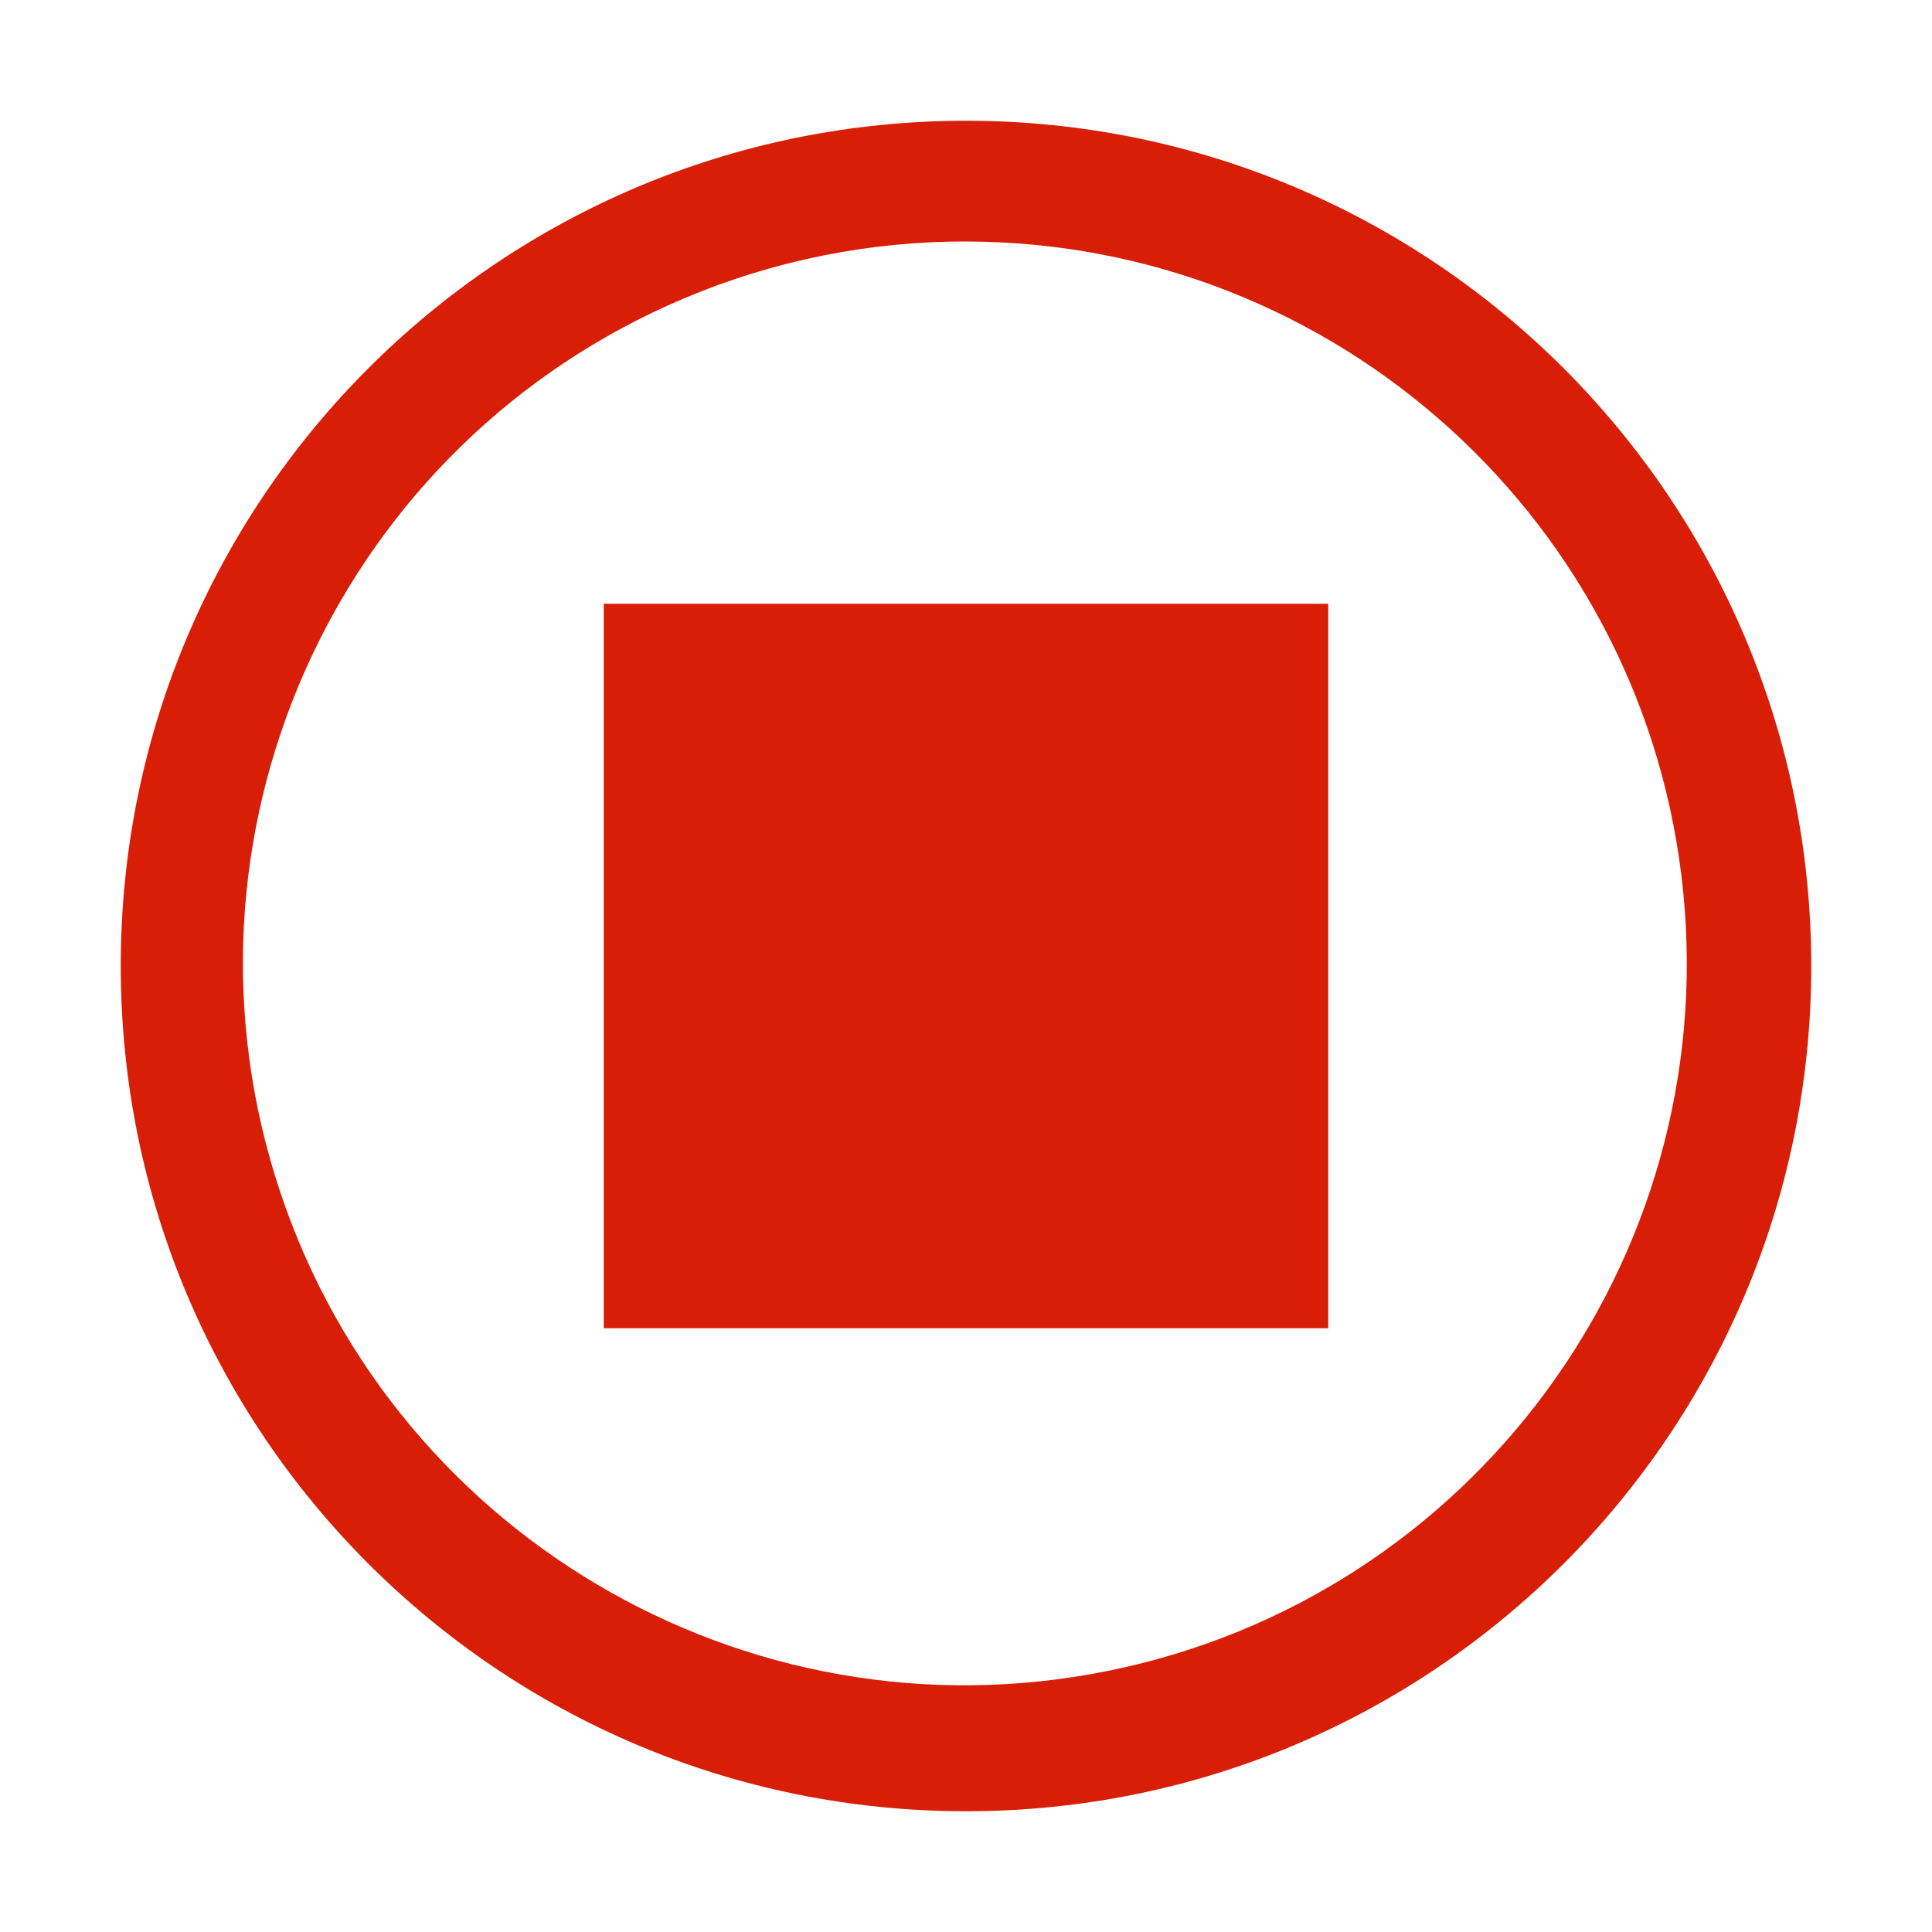
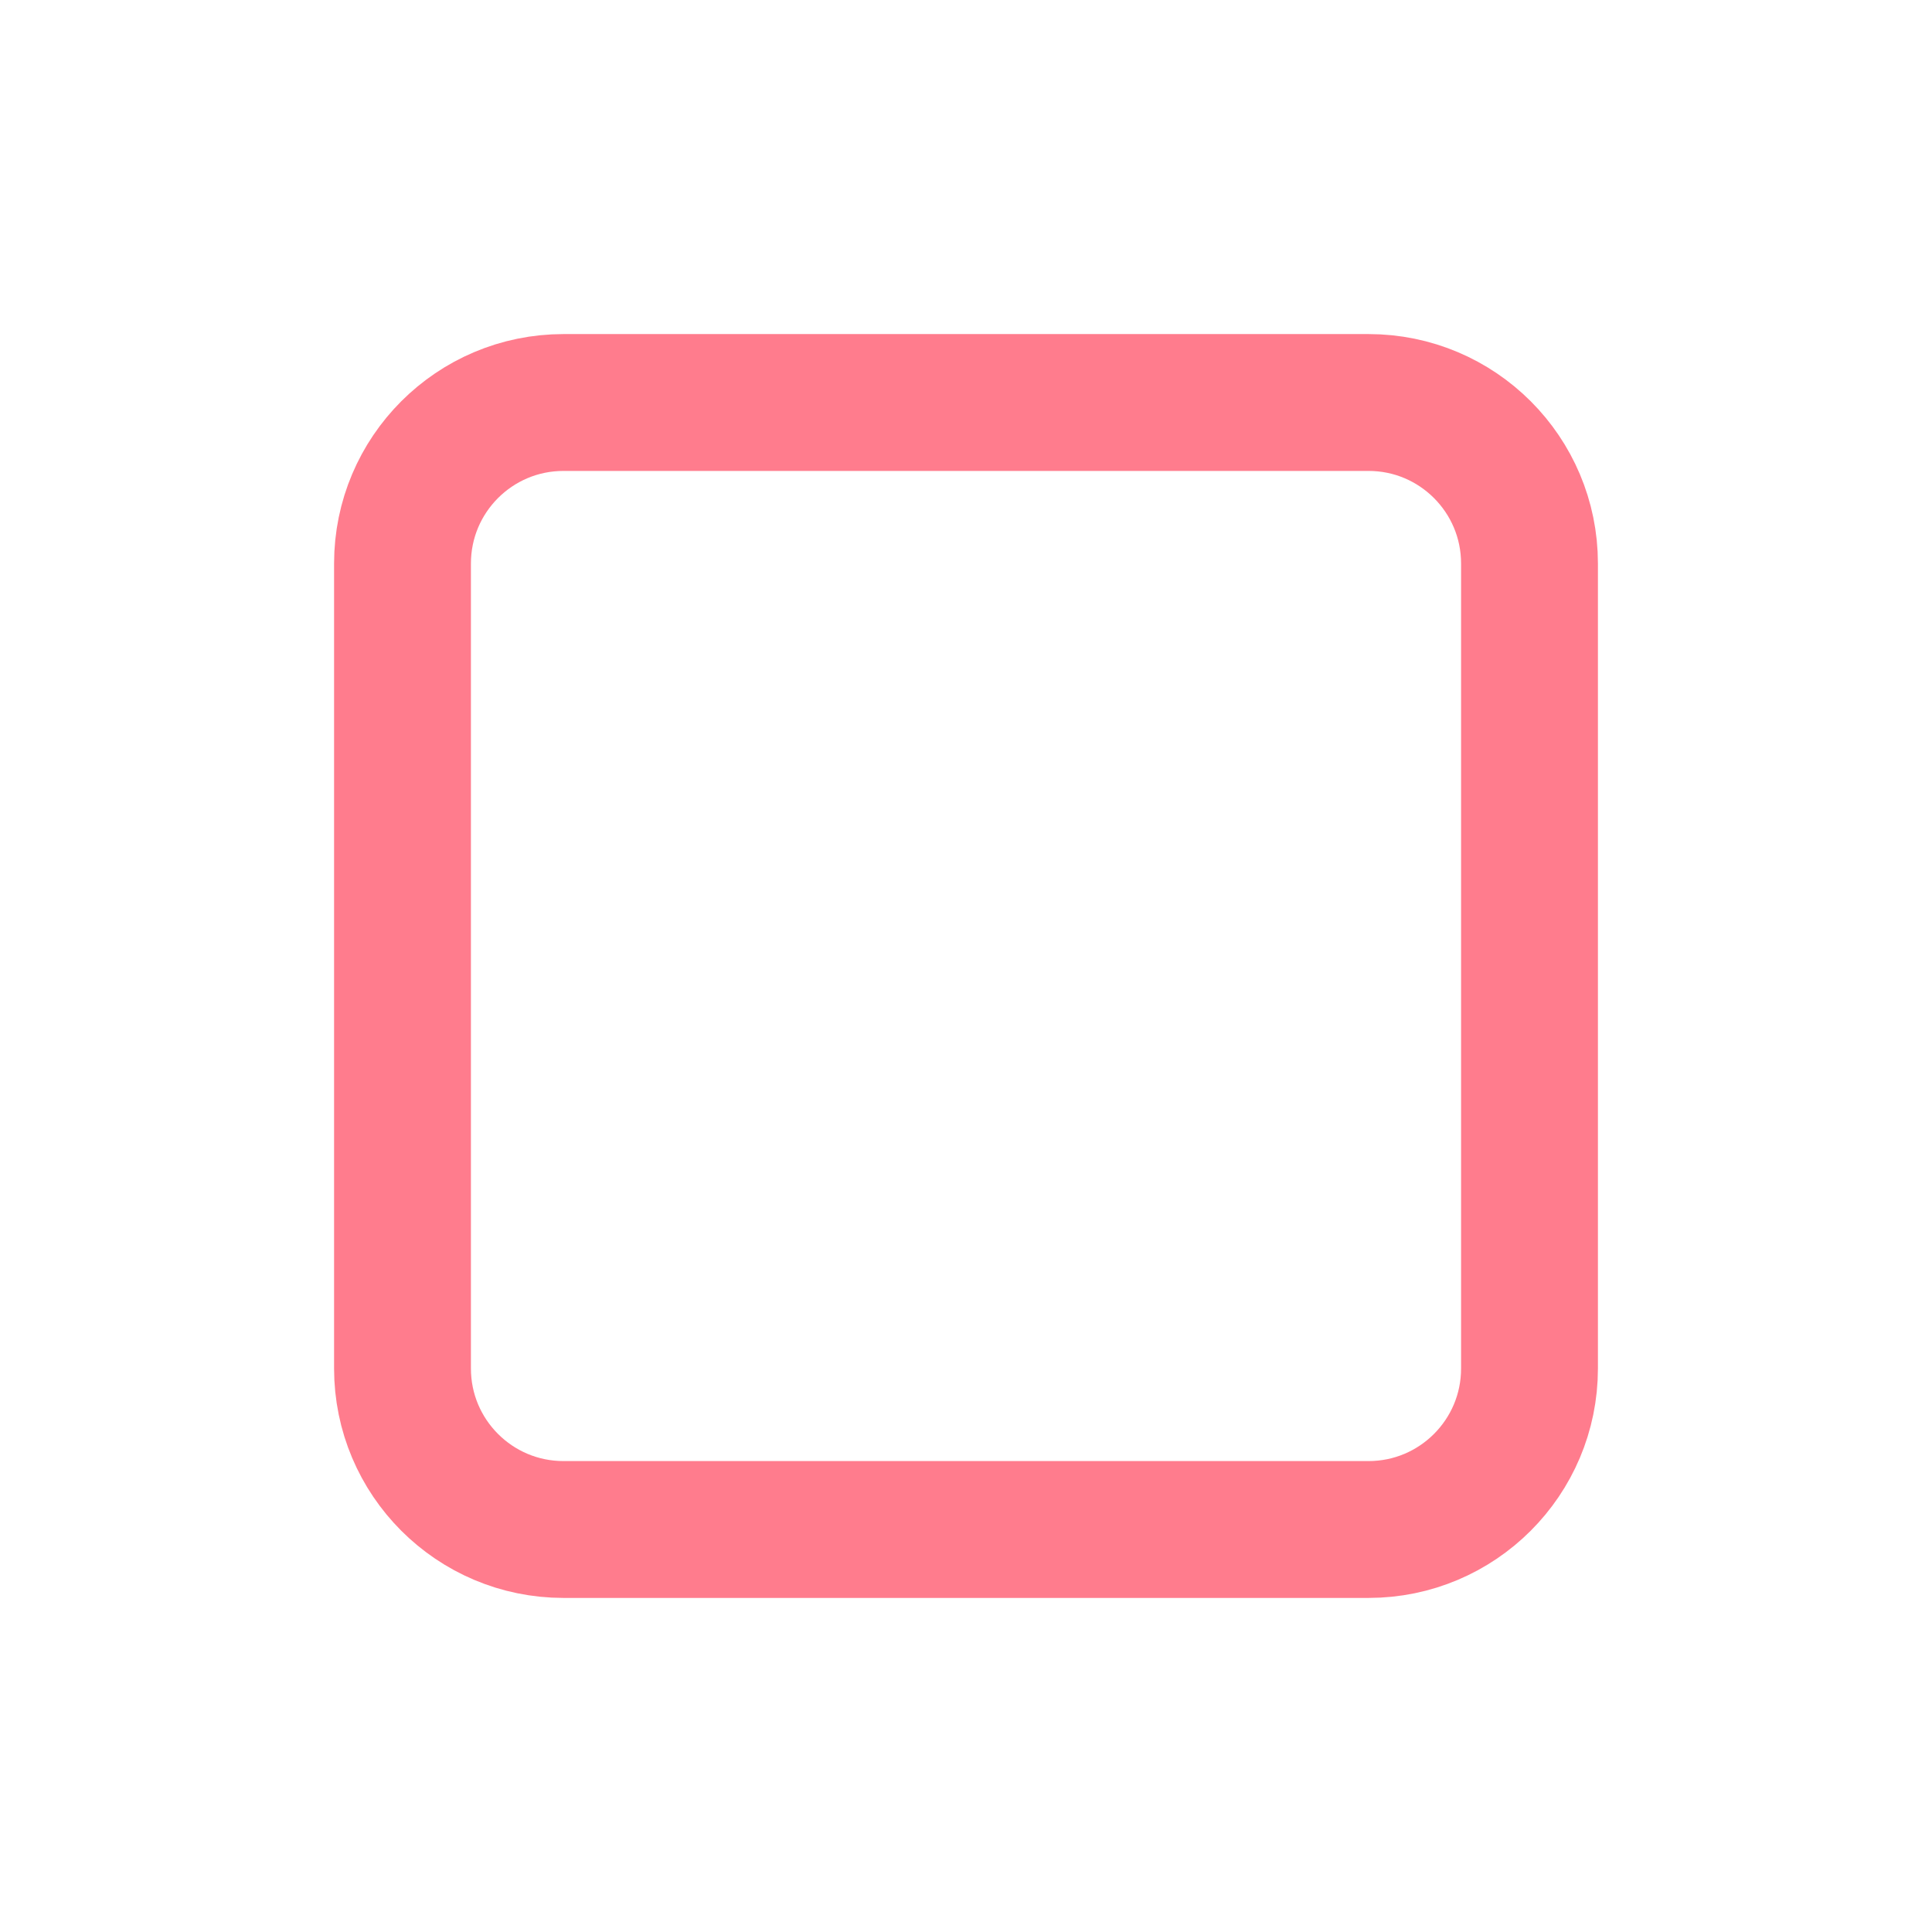
- <svg xmlns="http://www.w3.org/2000/svg" t="1679553810601" class="icon" viewBox="0 0 1024 1024" version="1.1" p-id="17174" width="32" height="32">
-   <path d="M512 128a382.6 382.6 0 1 1-149.45 30.15A381.54 381.54 0 0 1 512 128m0-64C264.58 64 64 264.58 64 512s200.58 448 448 448 448-200.58 448-448S759.42 64 512 64z" p-id="17175" fill="#d81e06" />
-   <path d="M320 320l384 0 0 384-384 0 0-384Z" p-id="17176" fill="#d81e06" />
+ <svg xmlns="http://www.w3.org/2000/svg" width="24" height="24" viewBox="0 0 24 24" fill="none" stroke="#FF7C8D" stroke-width="1.7" stroke-linecap="round" stroke-linejoin="round">
+   <rect x="5" y="5" width="14" height="14" rx="2" />
</svg>
